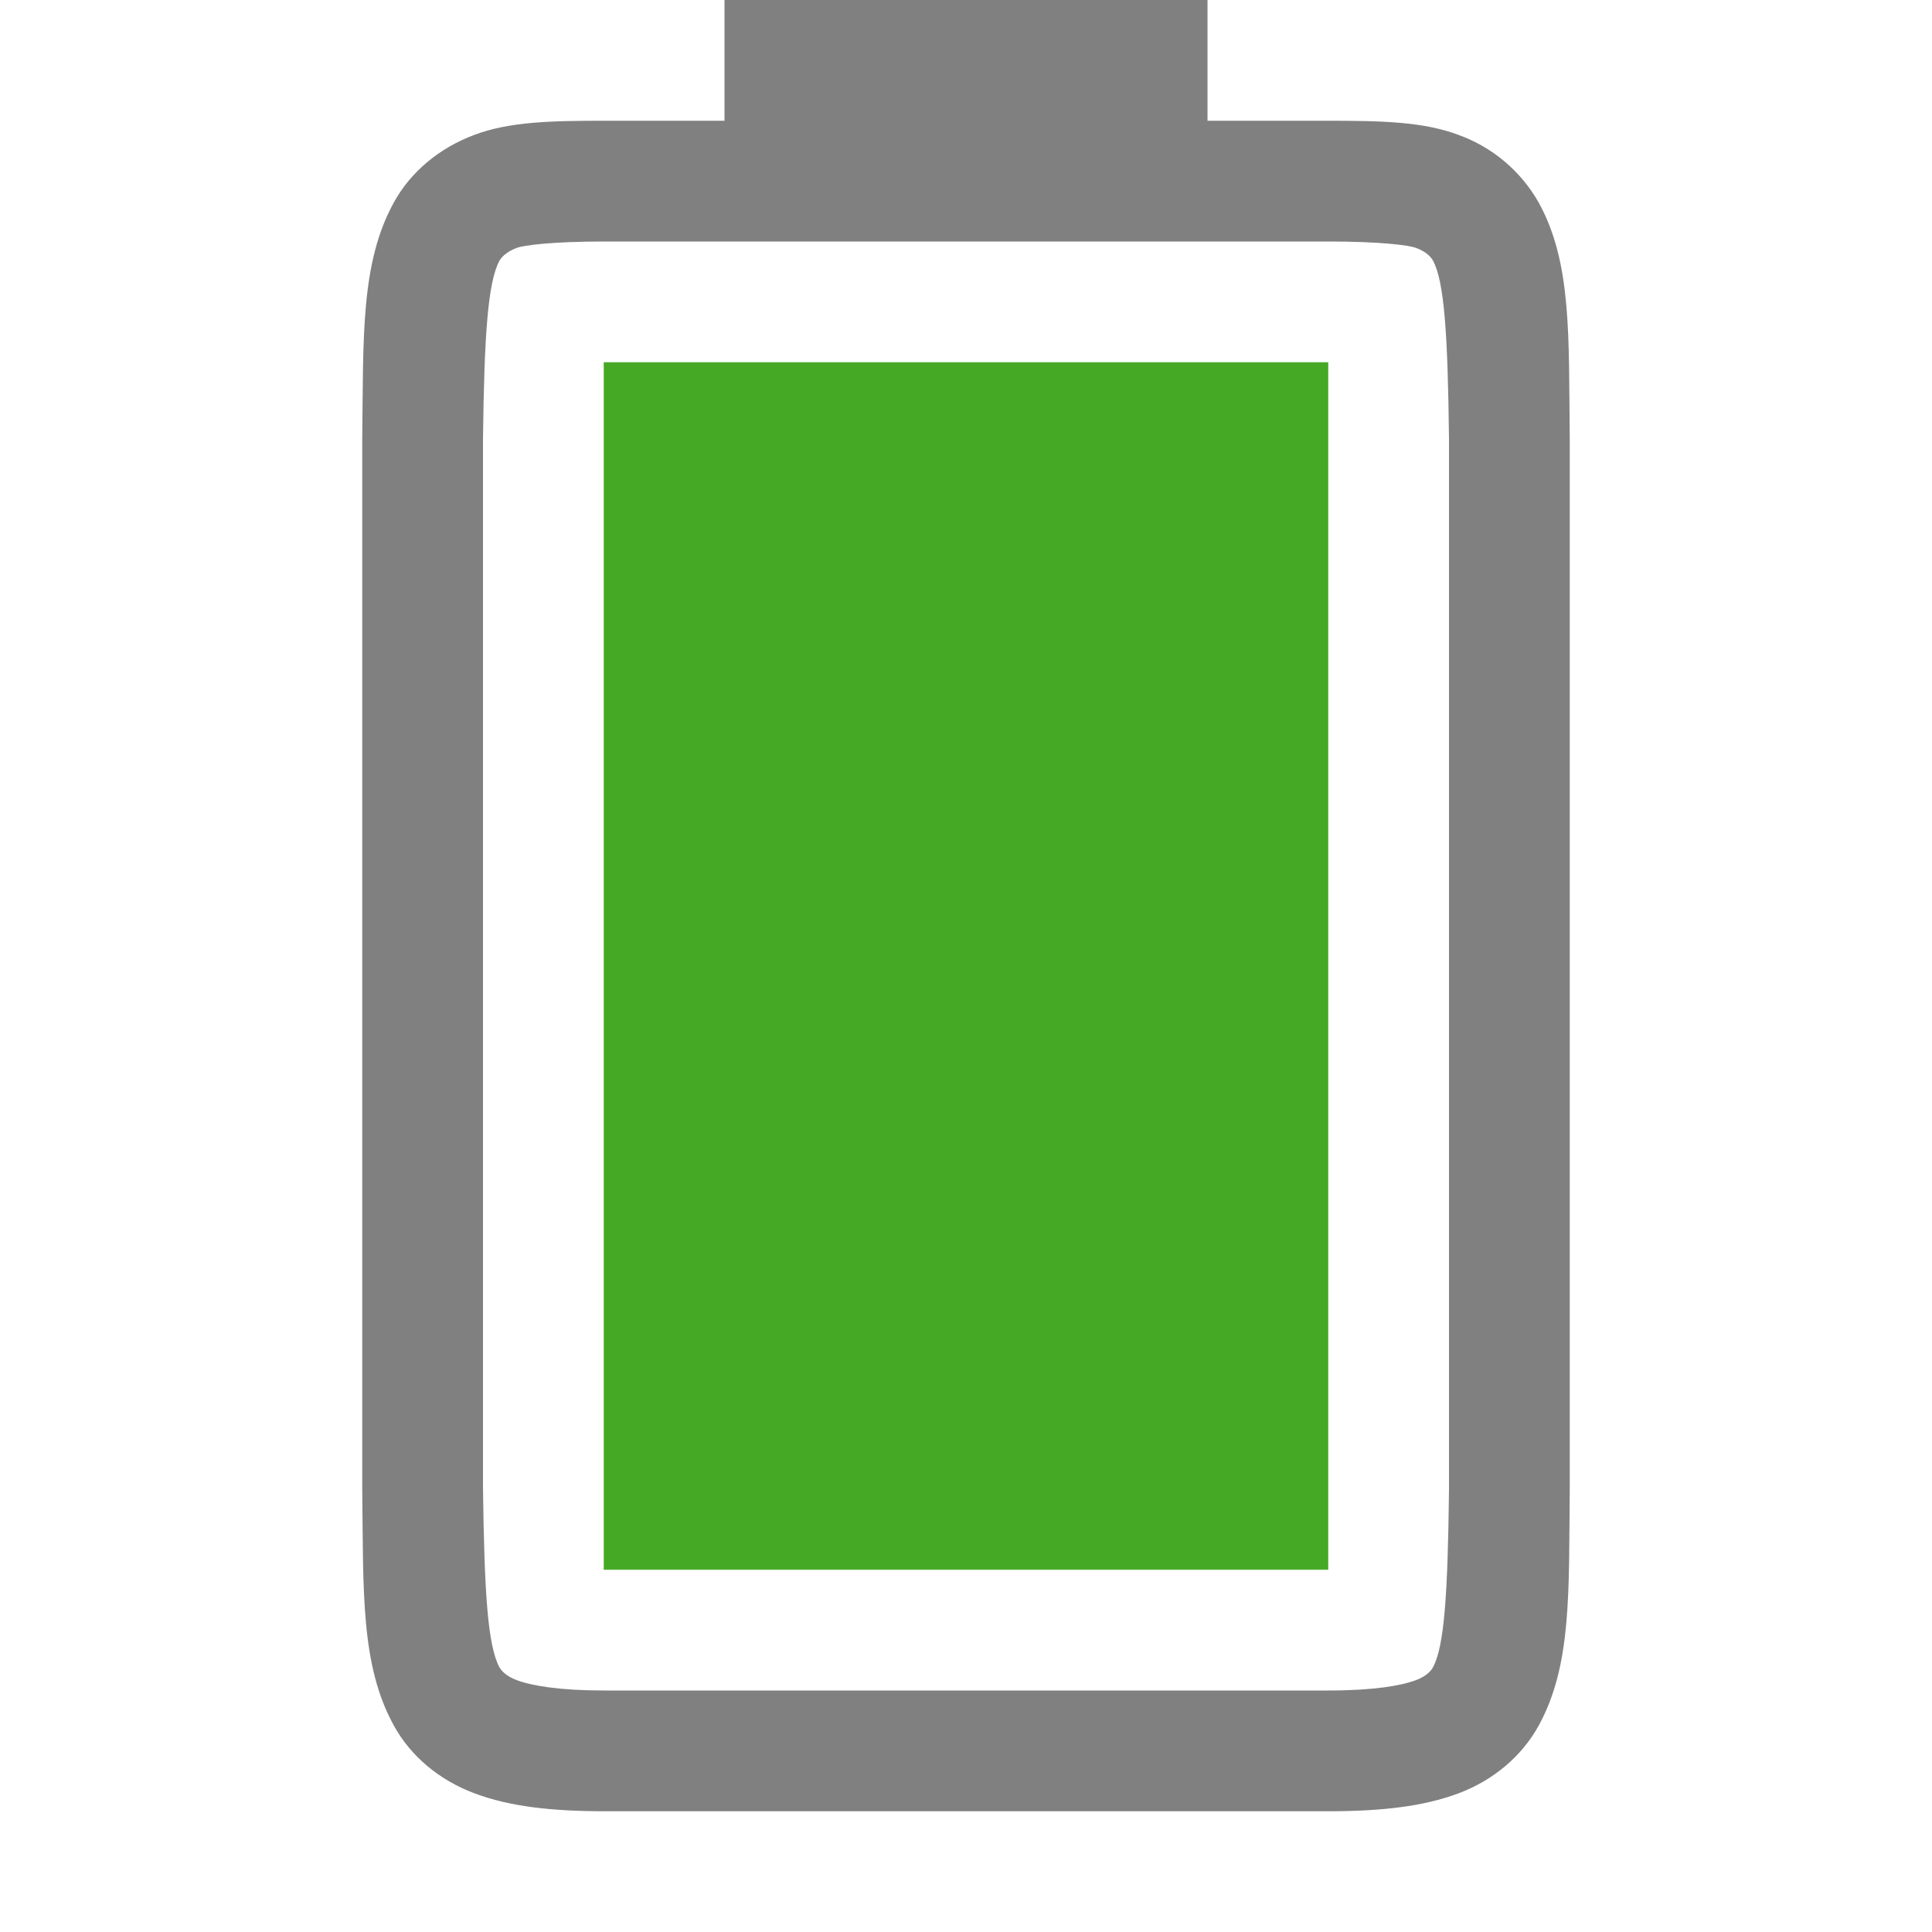
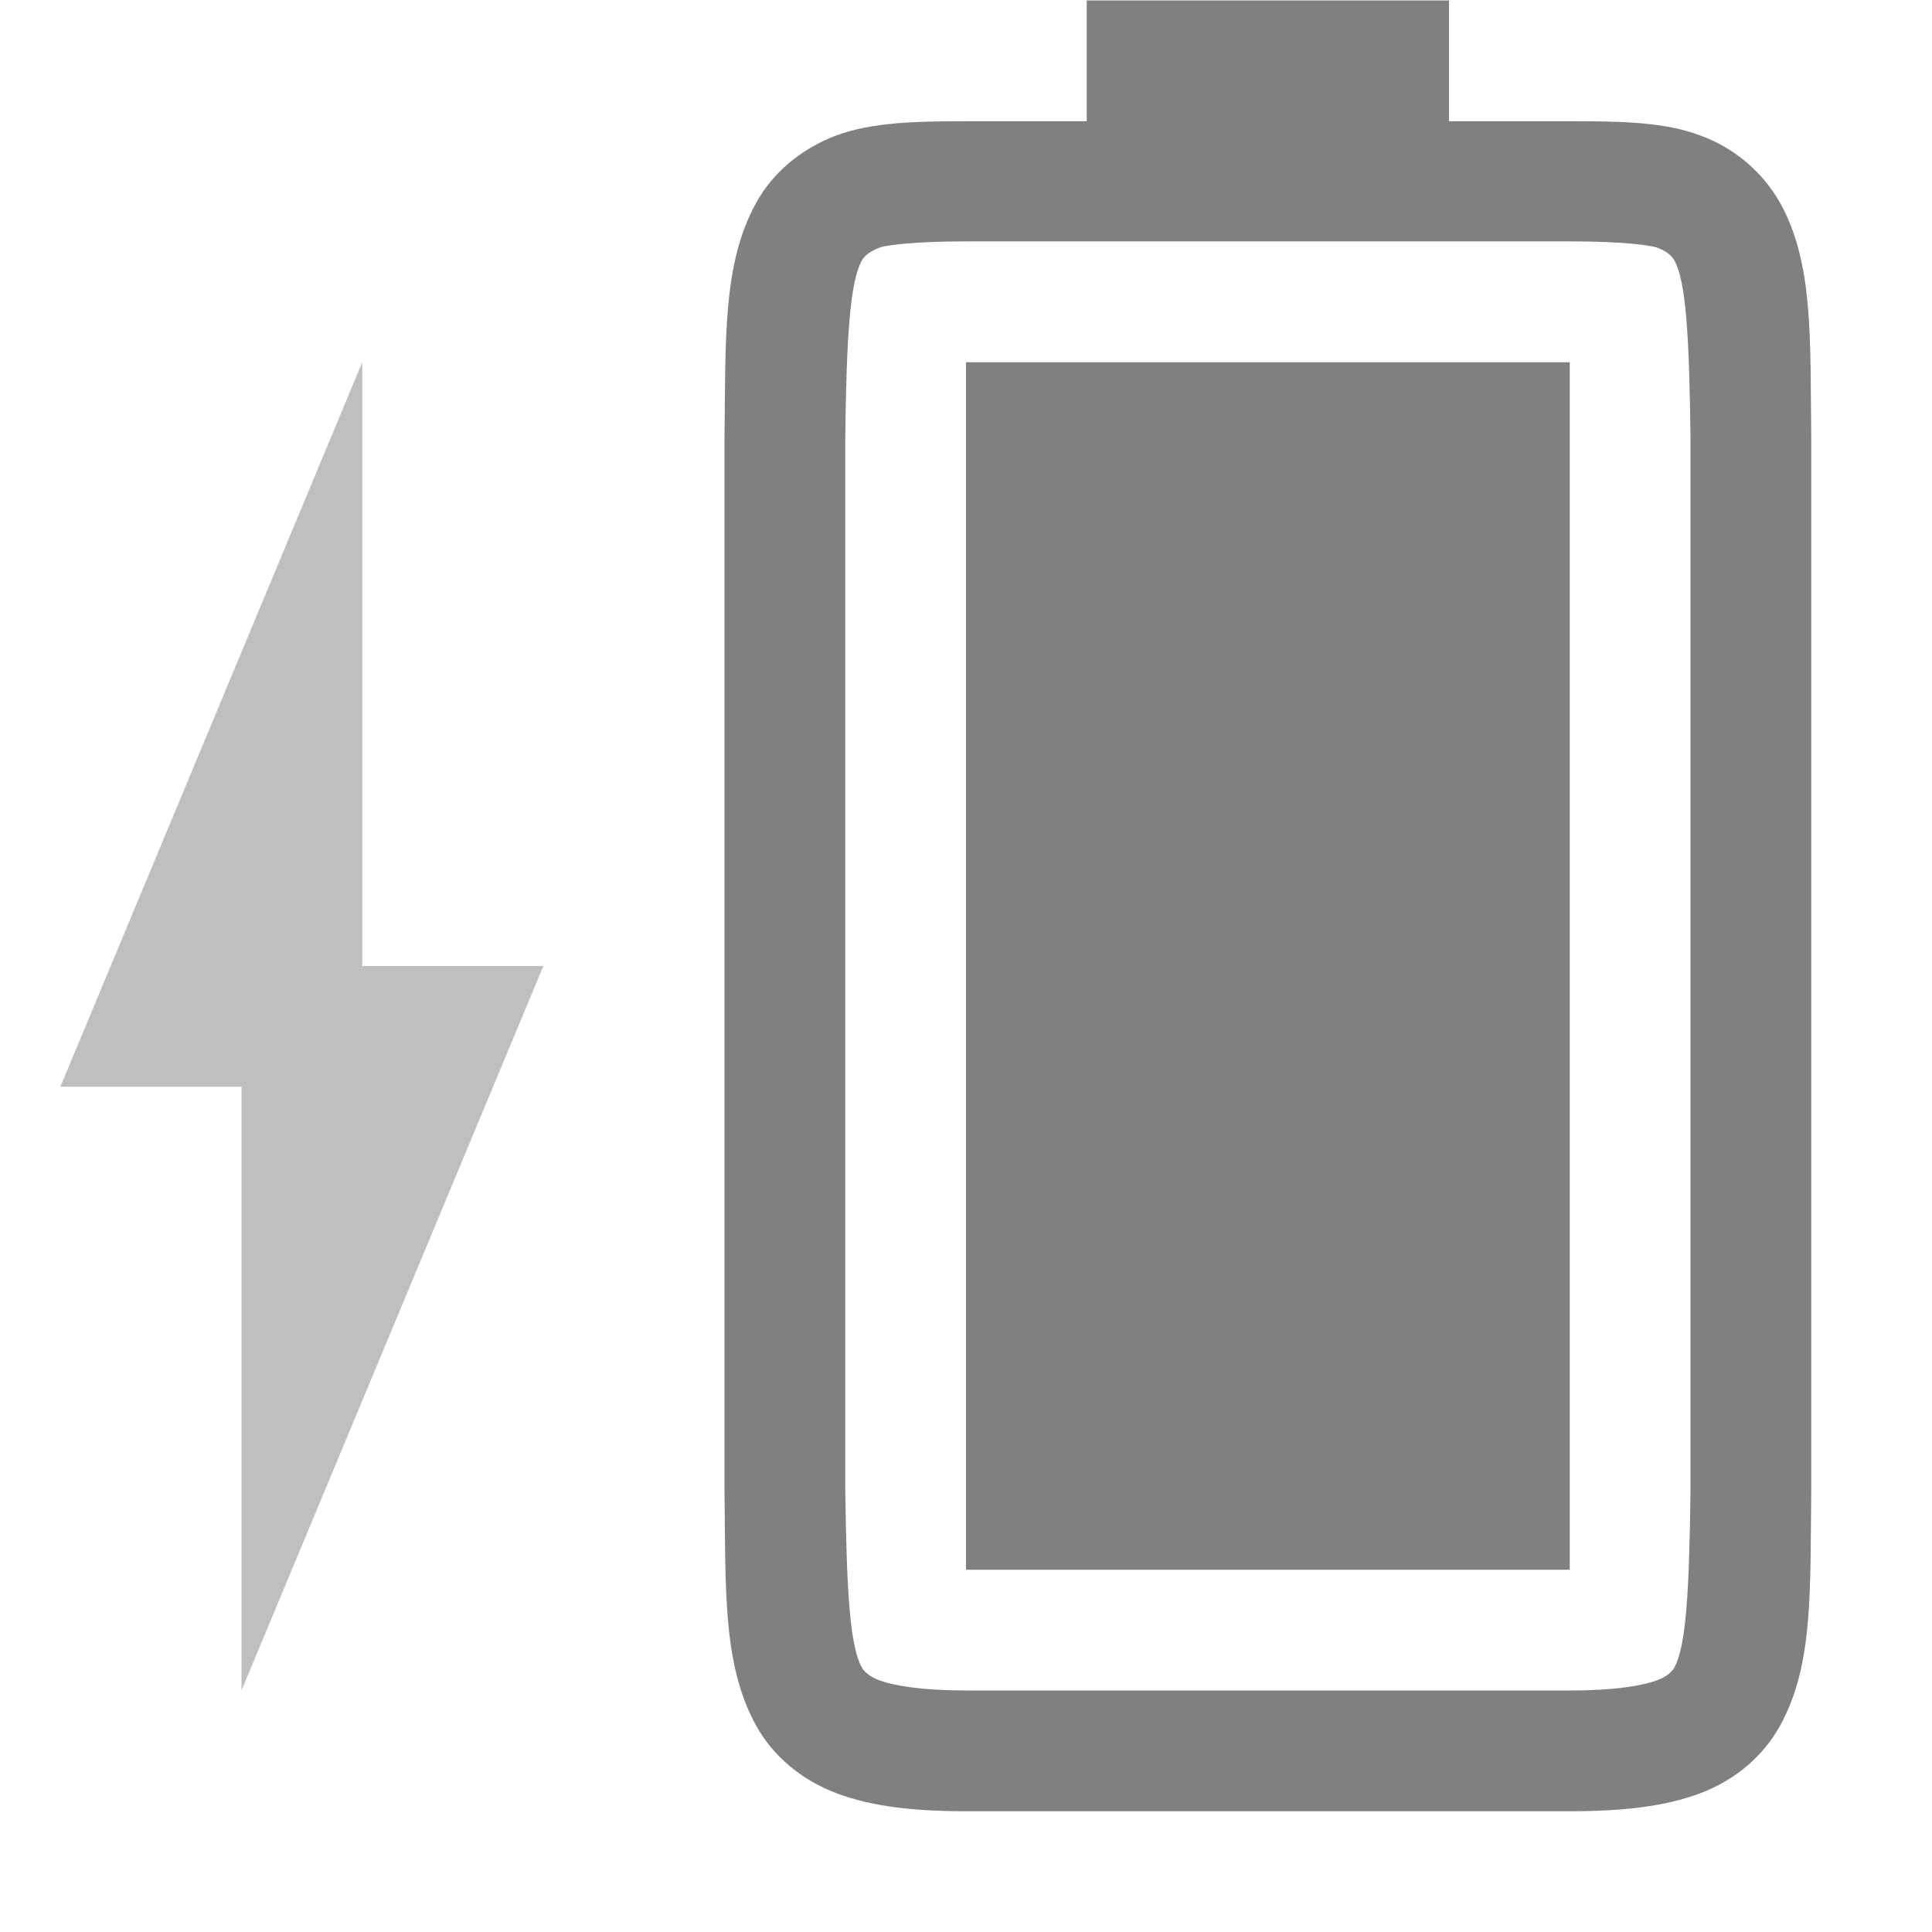
<svg xmlns="http://www.w3.org/2000/svg" height="16" width="16">
  <g transform="translate(-1073 187)">
-     <path class="success" color="#000" d="M1078-174v-10h6v10z" fill="#46a926" overflow="visible" style="marker:none" />
-     <path color="#000" d="M1076-174.662c.01.839-.015 1.451.262 1.953.138.251.373.45.666.56.292.11.64.149 1.078.149H1084c.439 0 .786-.039 1.078-.148.293-.11.526-.31.664-.56.277-.503.249-1.115.258-1.954v-8.707c-.01-.839.02-1.453-.258-1.955a1.25 1.25 0 0 0-.664-.559c-.292-.11-.64-.117-1.078-.117h-1v-1h-4v1h-.994c-.438 0-.786.007-1.078.117-.293.11-.528.308-.666.559-.277.502-.252 1.116-.262 1.955v8.705zm1-.014v-8.691c.01-.853.04-1.298.137-1.475.016-.028.057-.073.142-.105.061-.023.3-.053.727-.053H1084c.428 0 .664.03.727.053.086.032.125.077.14.105.095.173.123.618.133 1.475v8.705c-.01.854-.038 1.298-.133 1.47-.016.03-.055.074-.14.106-.123.046-.349.086-.727.086h-5.994c-.378 0-.604-.04-.727-.086-.086-.032-.126-.077-.142-.105-.098-.178-.126-.62-.137-1.485z" fill="gray" font-family="sans-serif" font-weight="400" overflow="visible" style="line-height:normal;font-variant-ligatures:none;font-variant-position:normal;font-variant-caps:normal;font-variant-numeric:normal;font-variant-alternates:normal;font-feature-settings:normal;text-indent:0;text-align:start;text-decoration-line:none;text-decoration-style:solid;text-decoration-color:#000;text-transform:none;shape-padding:0;isolation:auto;mix-blend-mode:normal;marker:none" white-space="normal" />
+     <path color="#000" d="M1081-174v-10h5v10z" fill="gray" overflow="visible" style="marker:none" />
+     <path color="#000" d="M1079-174.662c.01.839-.015 1.451.262 1.953.138.25.374.45.666.56.292.11.64.149 1.078.149H1086c.439 0 .786-.039 1.078-.148.293-.11.526-.31.664-.561.277-.502.248-1.114.258-1.953v-8.703c-.01-.839.02-1.454-.258-1.955a1.25 1.25 0 0 0-.664-.559c-.292-.11-.64-.117-1.078-.117h-1v-1h-3v1h-.994c-.438 0-.786.01-1.078.117-.293.11-.528.308-.666.559-.277.501-.252 1.116-.262 1.955zm1-.014v-8.692c.01-.852.04-1.297.137-1.474.016-.03.057-.073.143-.106.06-.023.298-.053.726-.053H1086c.428 0 .664.03.727.053.086.032.125.077.14.106.095.172.123.617.133 1.474V-174.662c-.01.854-.038 1.298-.133 1.47-.016.03-.055.074-.14.106-.123.046-.349.086-.727.086h-4.994c-.378 0-.604-.04-.727-.086-.086-.032-.126-.077-.142-.105-.098-.178-.126-.62-.137-1.485z" fill="gray" font-family="sans-serif" font-weight="400" overflow="visible" style="line-height:normal;font-variant-ligatures:none;font-variant-position:normal;font-variant-caps:normal;font-variant-numeric:normal;font-variant-alternates:normal;font-feature-settings:normal;text-indent:0;text-align:start;text-decoration-line:none;text-decoration-style:solid;text-decoration-color:#000;text-transform:none;shape-padding:0;isolation:auto;mix-blend-mode:normal;marker:none" white-space="normal" />
+     <path d="M1075-173l2.5-6h-1.5v-5l-2.5 6h1.5z" fill="gray" opacity=".5" />
  </g>
</svg>
